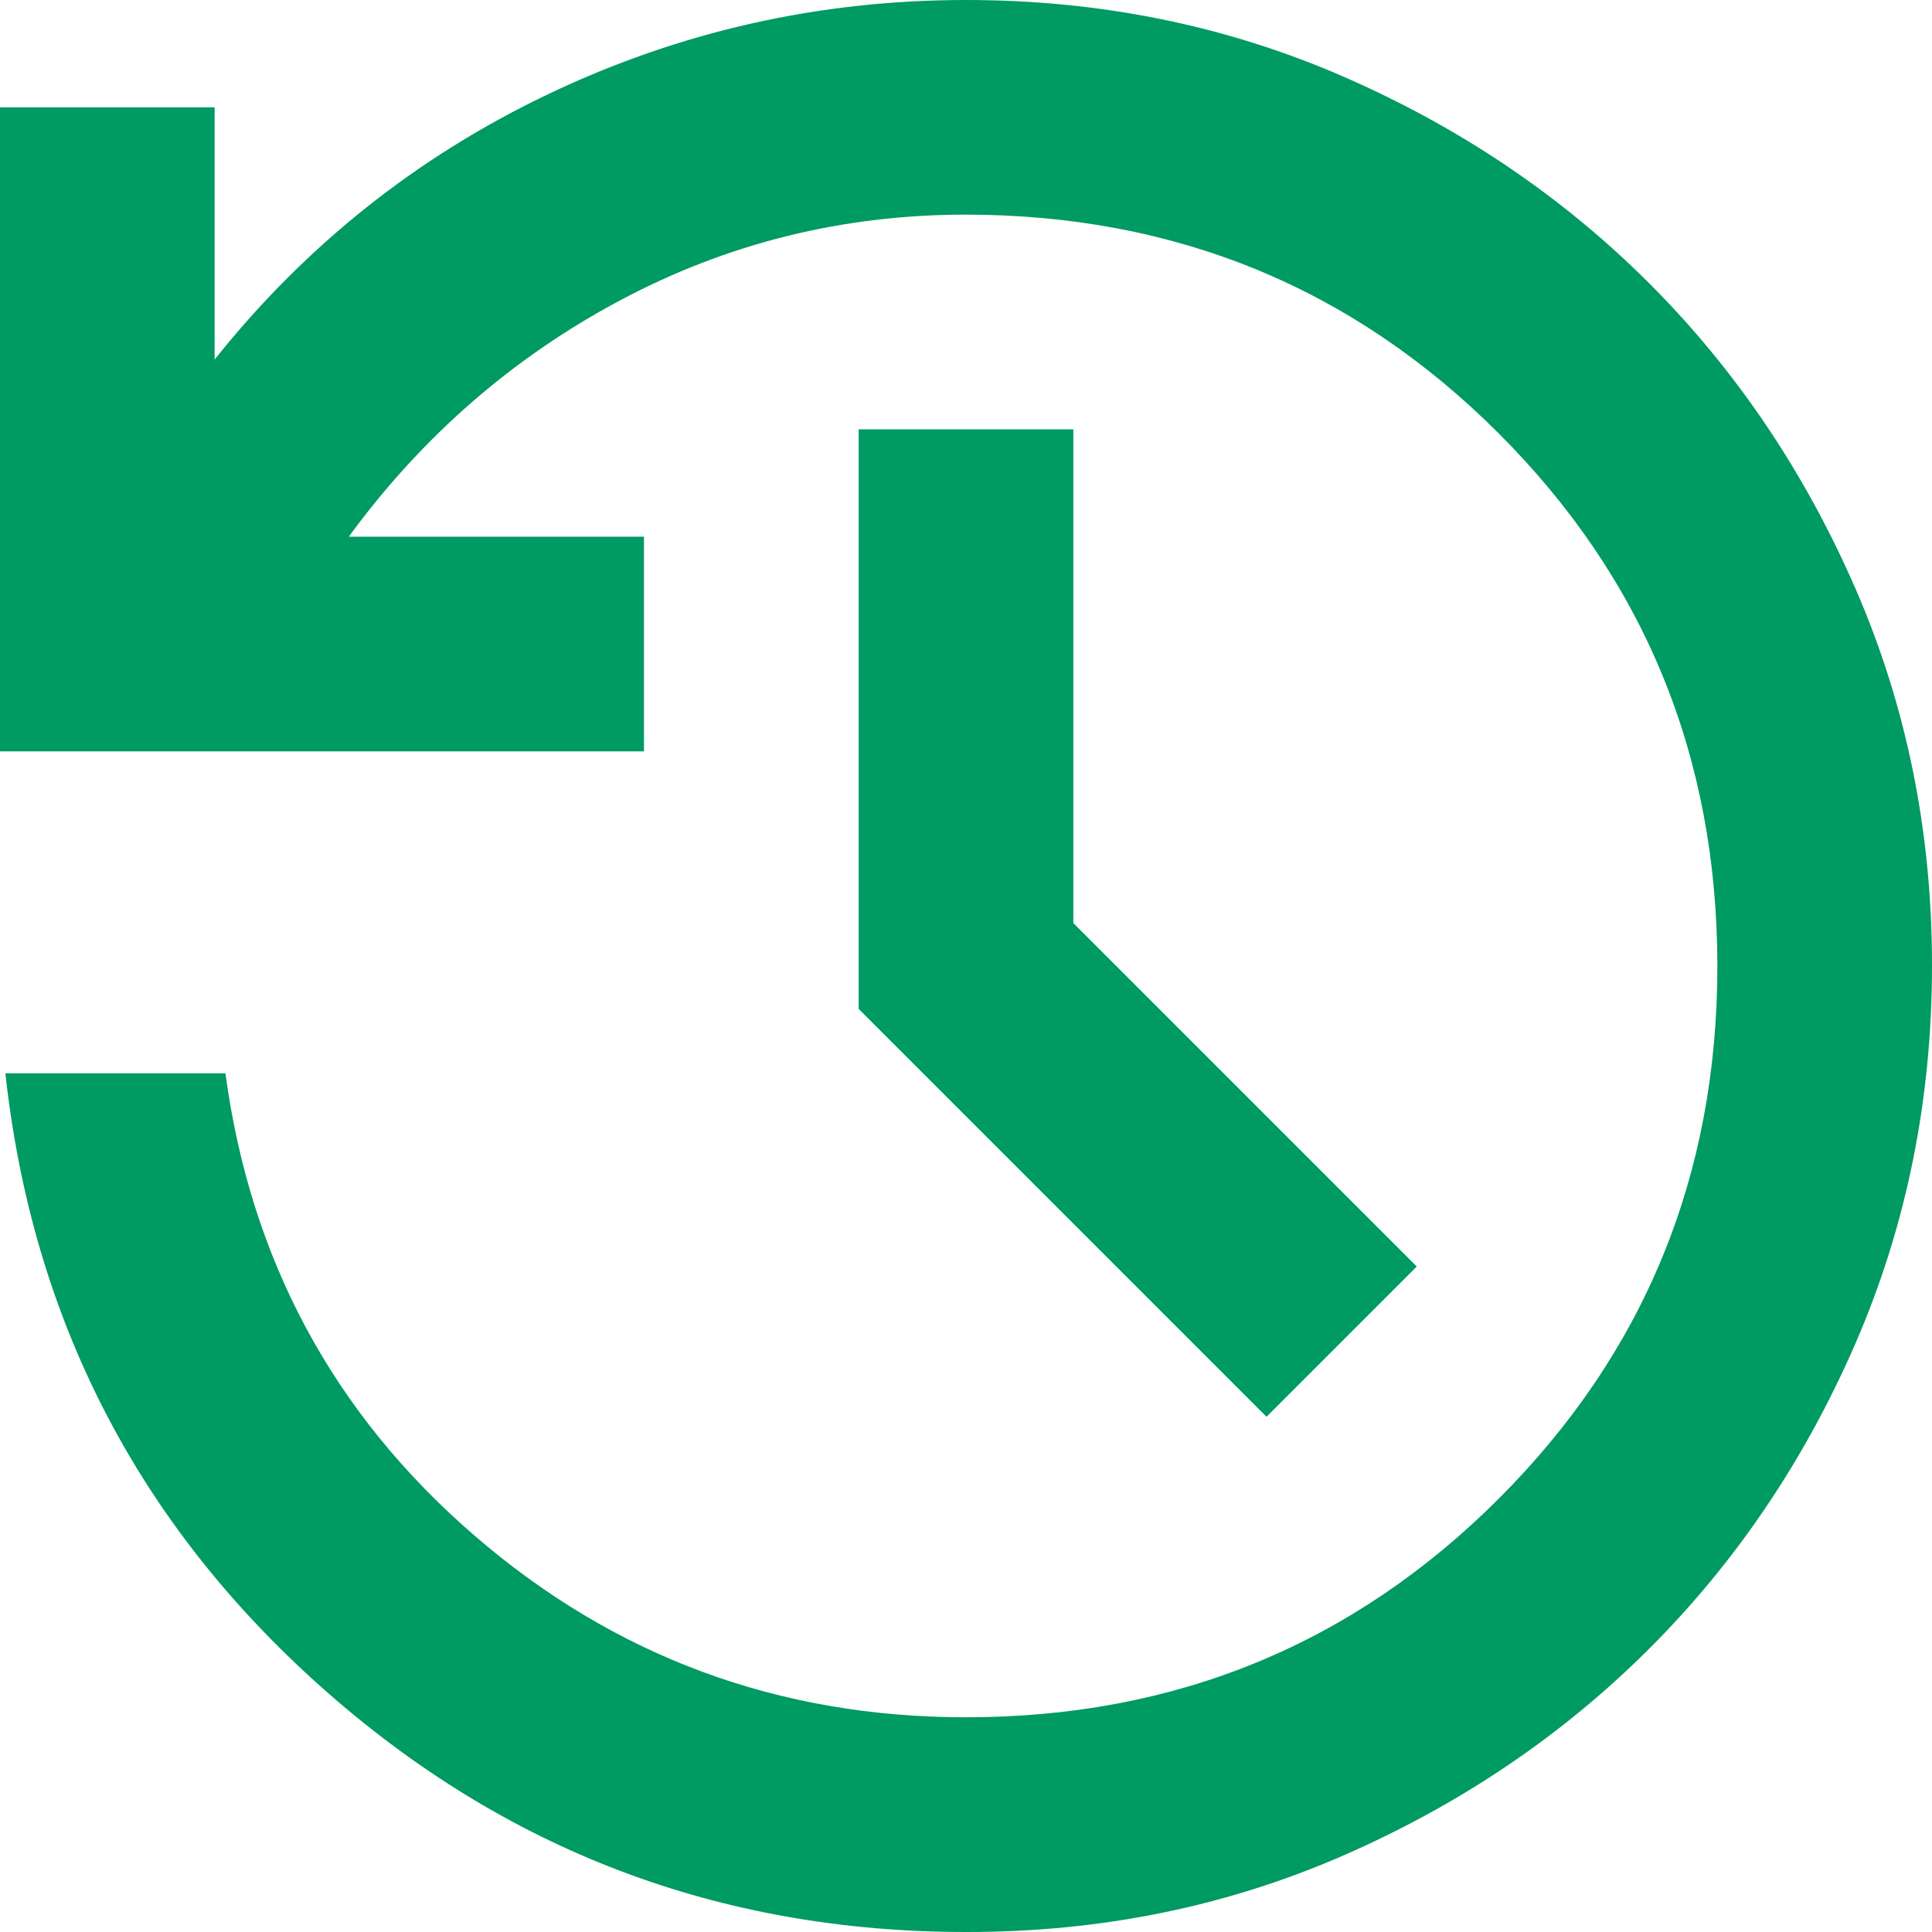
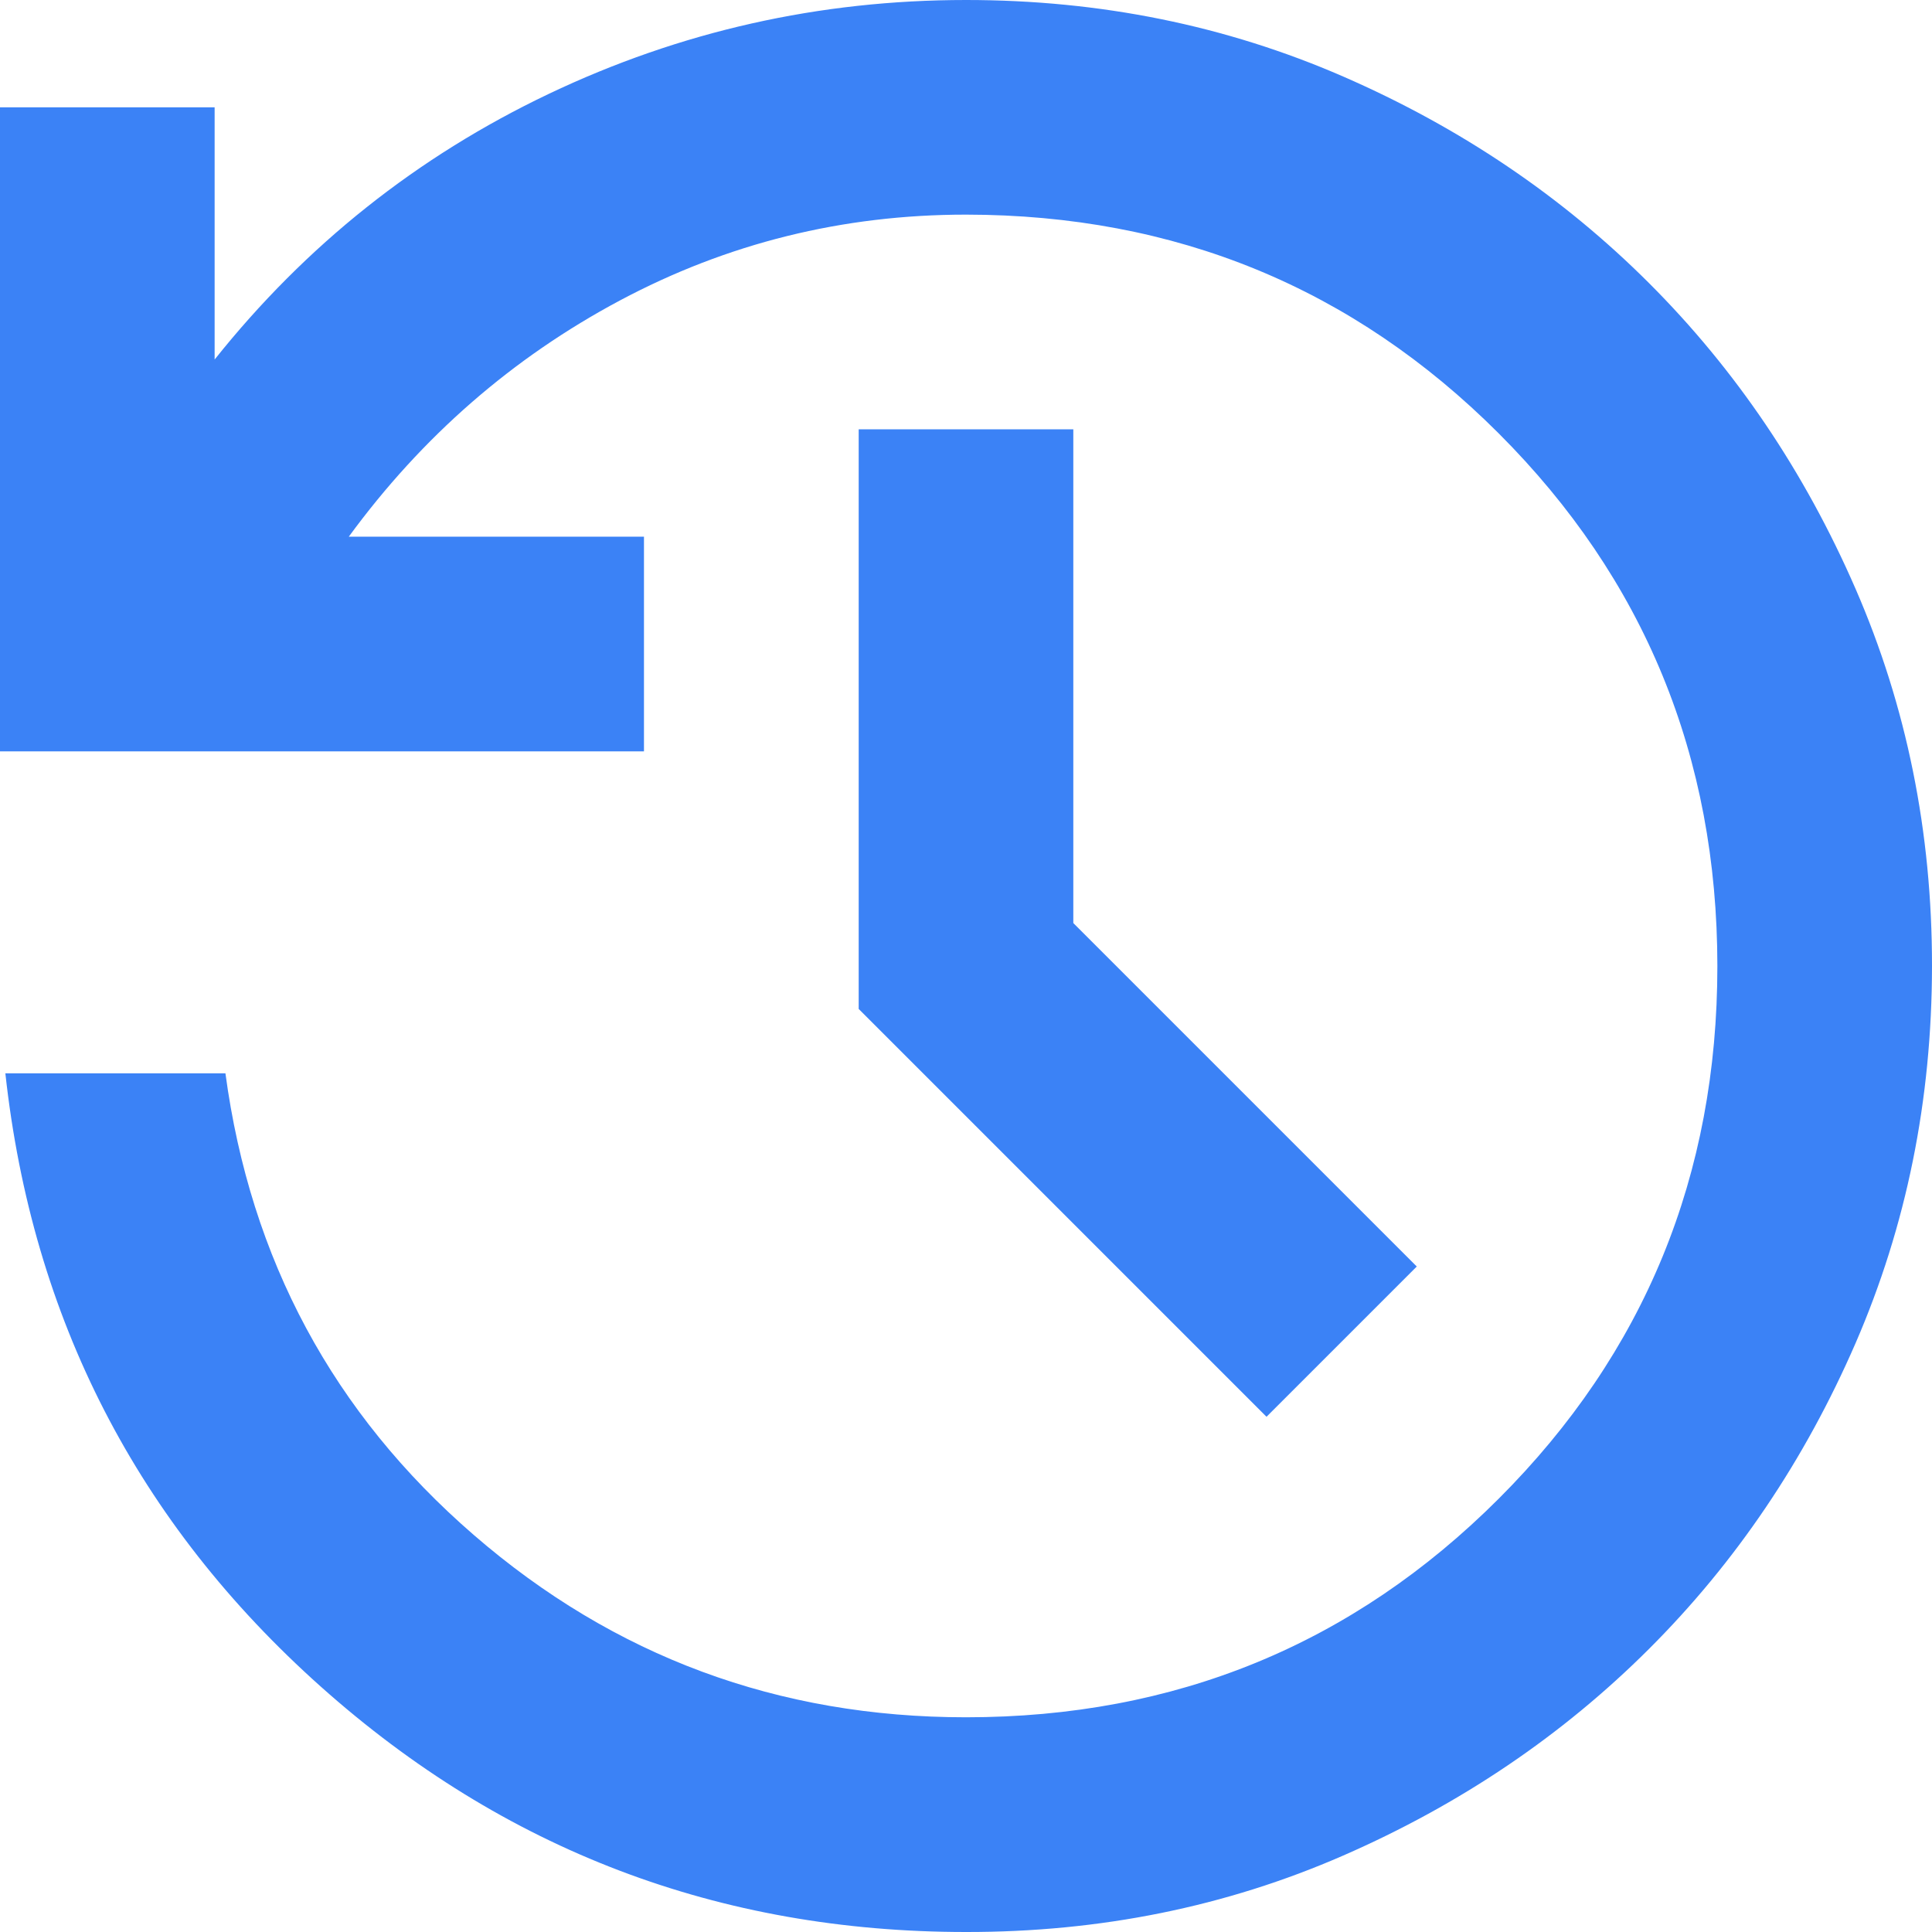
<svg xmlns="http://www.w3.org/2000/svg" width="22" height="22" viewBox="0 0 22 22" fill="none">
-   <path d="M11 22C8.189 22 5.74 21.068 3.652 19.205C1.564 17.341 0.367 15.014 0.061 12.222H2.567C2.852 14.341 3.794 16.093 5.394 17.478C6.993 18.863 8.862 19.555 11 19.555C13.383 19.555 15.405 18.726 17.066 17.066C18.727 15.406 19.556 13.384 19.556 11C19.555 8.616 18.725 6.594 17.066 4.935C15.407 3.276 13.385 2.446 11 2.444C9.594 2.444 8.281 2.77 7.058 3.422C5.836 4.074 4.807 4.97 3.972 6.111H7.333V8.556H0V1.222H2.444V4.094C3.483 2.791 4.752 1.782 6.249 1.069C7.747 0.356 9.33 0 11 0C12.528 0 13.959 0.29 15.294 0.871C16.628 1.452 17.789 2.236 18.777 3.223C19.765 4.21 20.549 5.371 21.13 6.706C21.711 8.042 22.001 9.473 22 11C21.999 12.527 21.709 13.958 21.13 15.294C20.55 16.629 19.766 17.79 18.777 18.777C17.788 19.764 16.627 20.548 15.294 21.13C13.961 21.712 12.529 22.002 11 22ZM14.422 16.133L9.778 11.489V4.889H12.222V10.511L16.133 14.422L14.422 16.133Z" fill="#009A63" />
+   <path d="M11 22C8.189 22 5.74 21.068 3.652 19.205C1.564 17.341 0.367 15.014 0.061 12.222H2.567C2.852 14.341 3.794 16.093 5.394 17.478C6.993 18.863 8.862 19.555 11 19.555C13.383 19.555 15.405 18.726 17.066 17.066C18.727 15.406 19.556 13.384 19.556 11C19.555 8.616 18.725 6.594 17.066 4.935C15.407 3.276 13.385 2.446 11 2.444C9.594 2.444 8.281 2.77 7.058 3.422C5.836 4.074 4.807 4.97 3.972 6.111H7.333V8.556H0V1.222H2.444V4.094C3.483 2.791 4.752 1.782 6.249 1.069C7.747 0.356 9.33 0 11 0C12.528 0 13.959 0.29 15.294 0.871C16.628 1.452 17.789 2.236 18.777 3.223C19.765 4.21 20.549 5.371 21.13 6.706C21.711 8.042 22.001 9.473 22 11C21.999 12.527 21.709 13.958 21.13 15.294C20.55 16.629 19.766 17.79 18.777 18.777C17.788 19.764 16.627 20.548 15.294 21.13C13.961 21.712 12.529 22.002 11 22ZM14.422 16.133L9.778 11.489V4.889H12.222V10.511L16.133 14.422L14.422 16.133Z" fill="#3B82F6" />
</svg>
